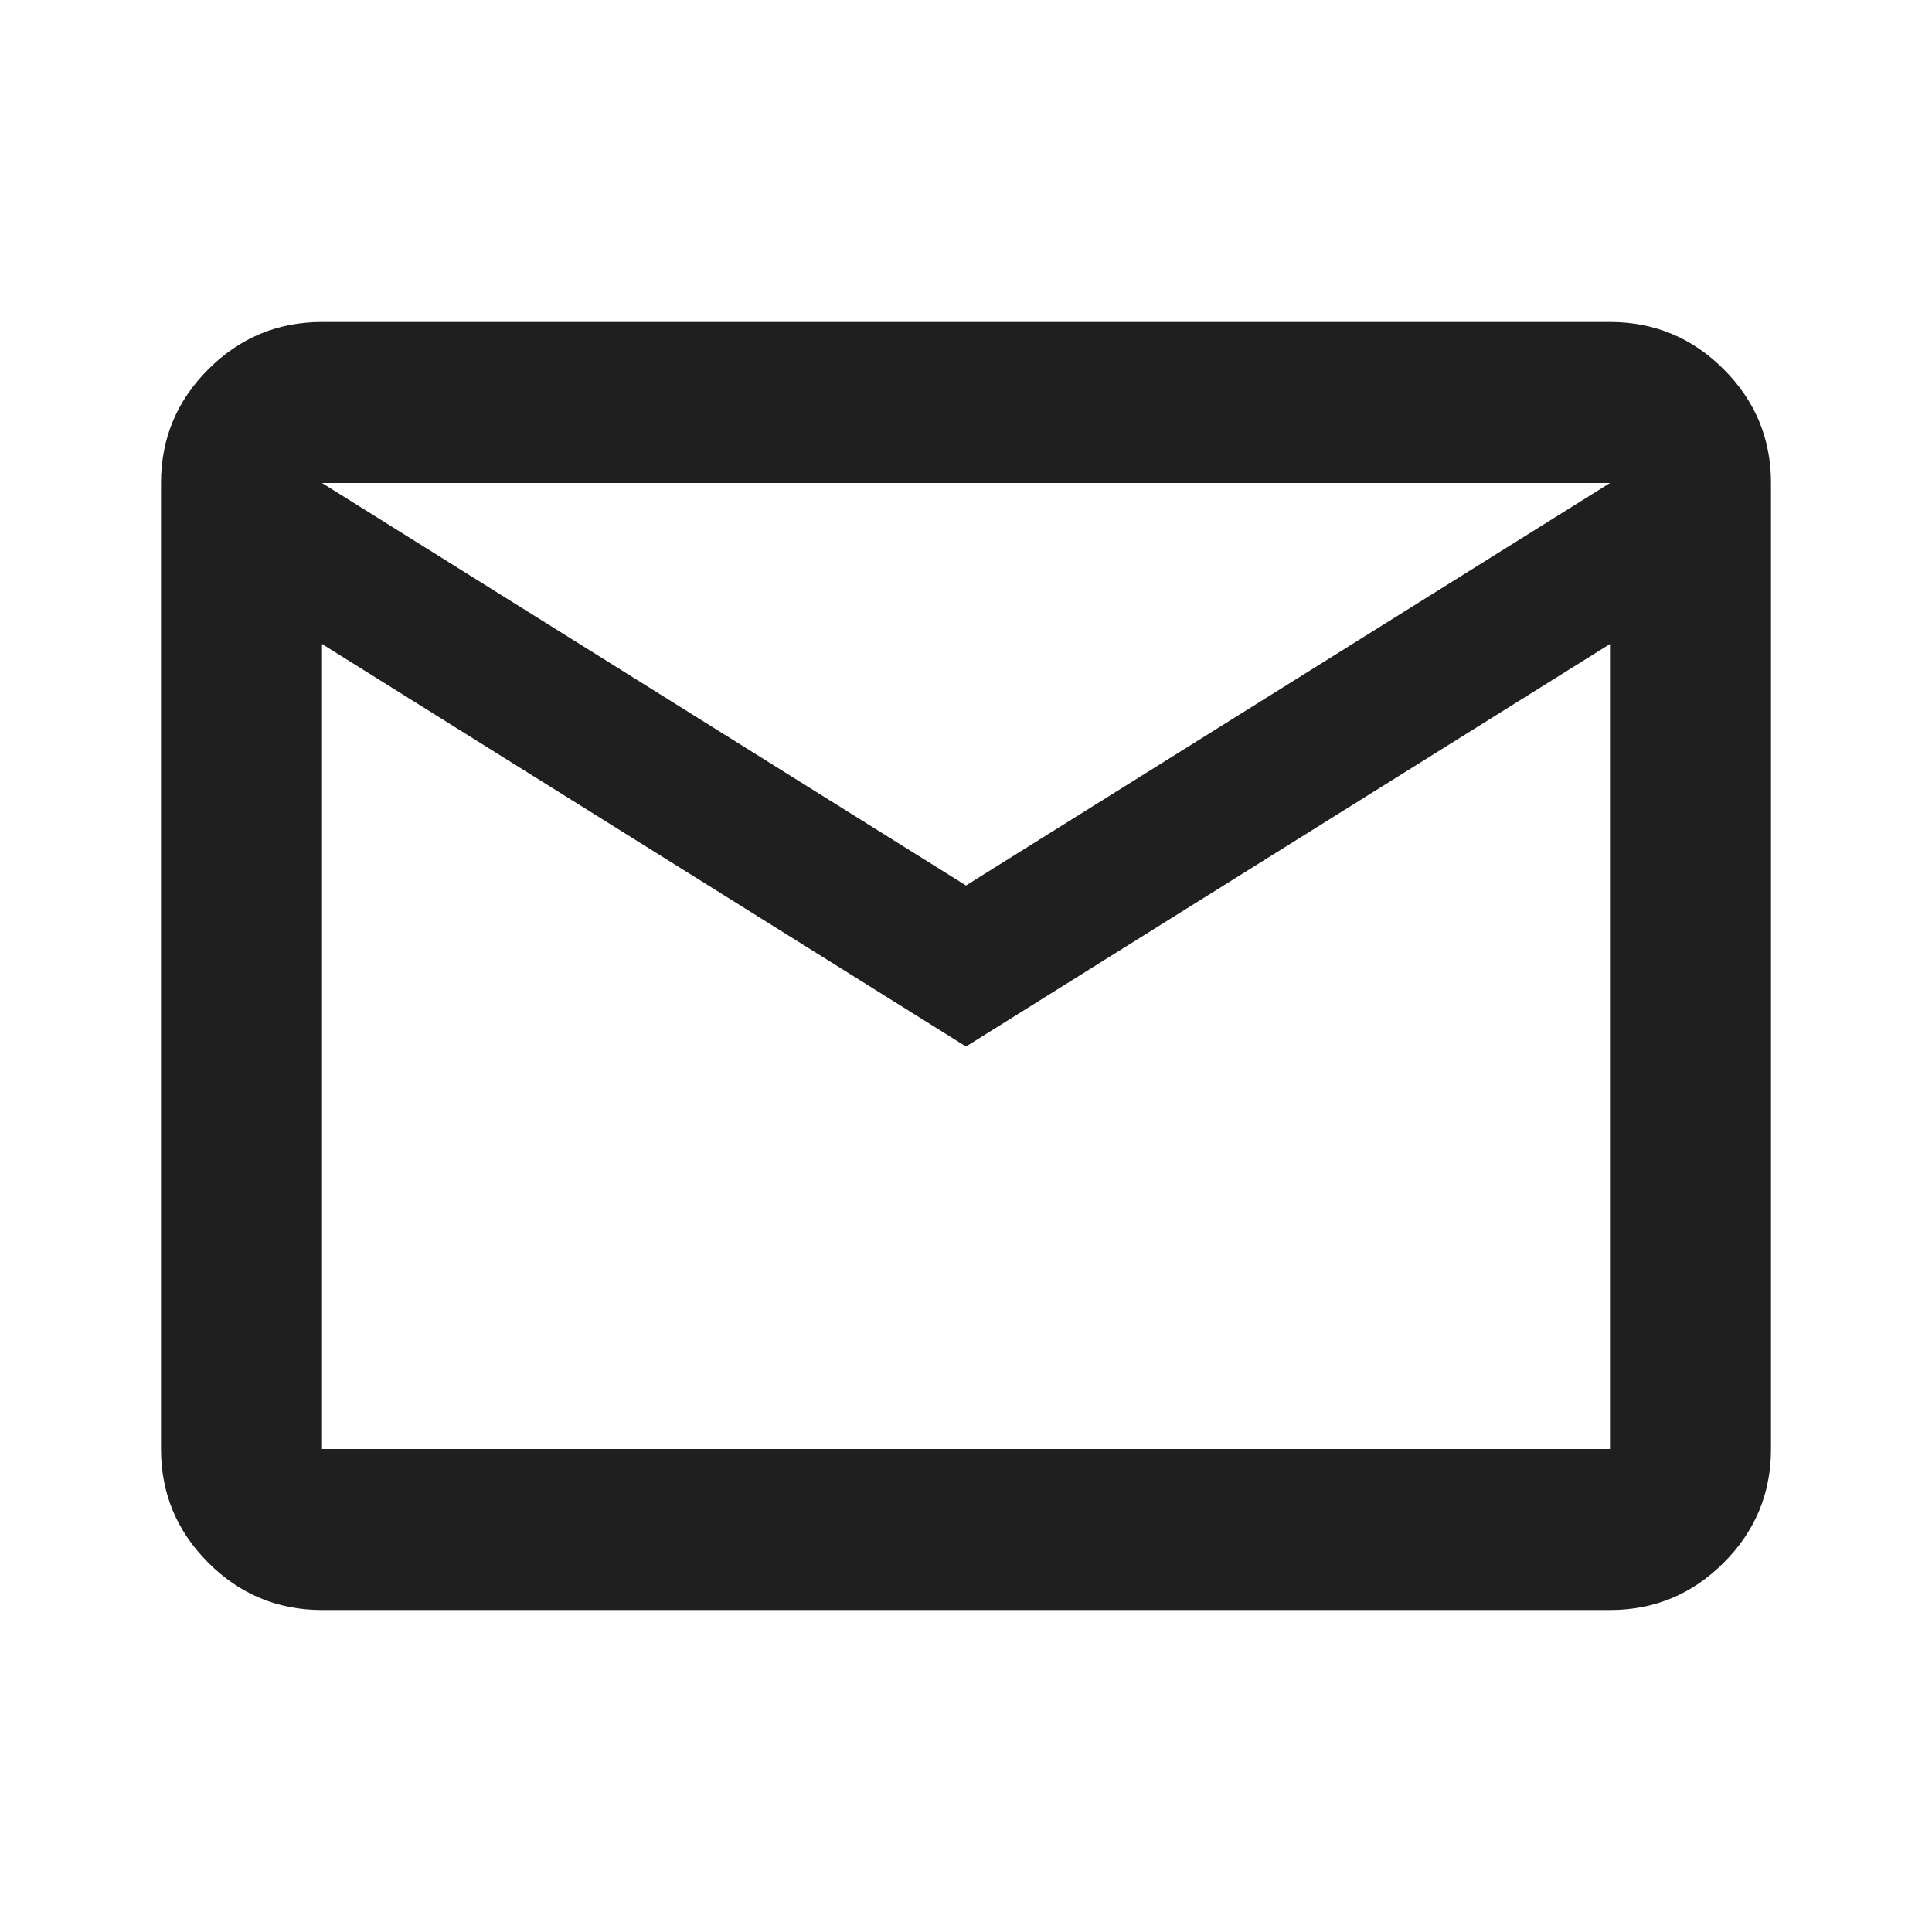
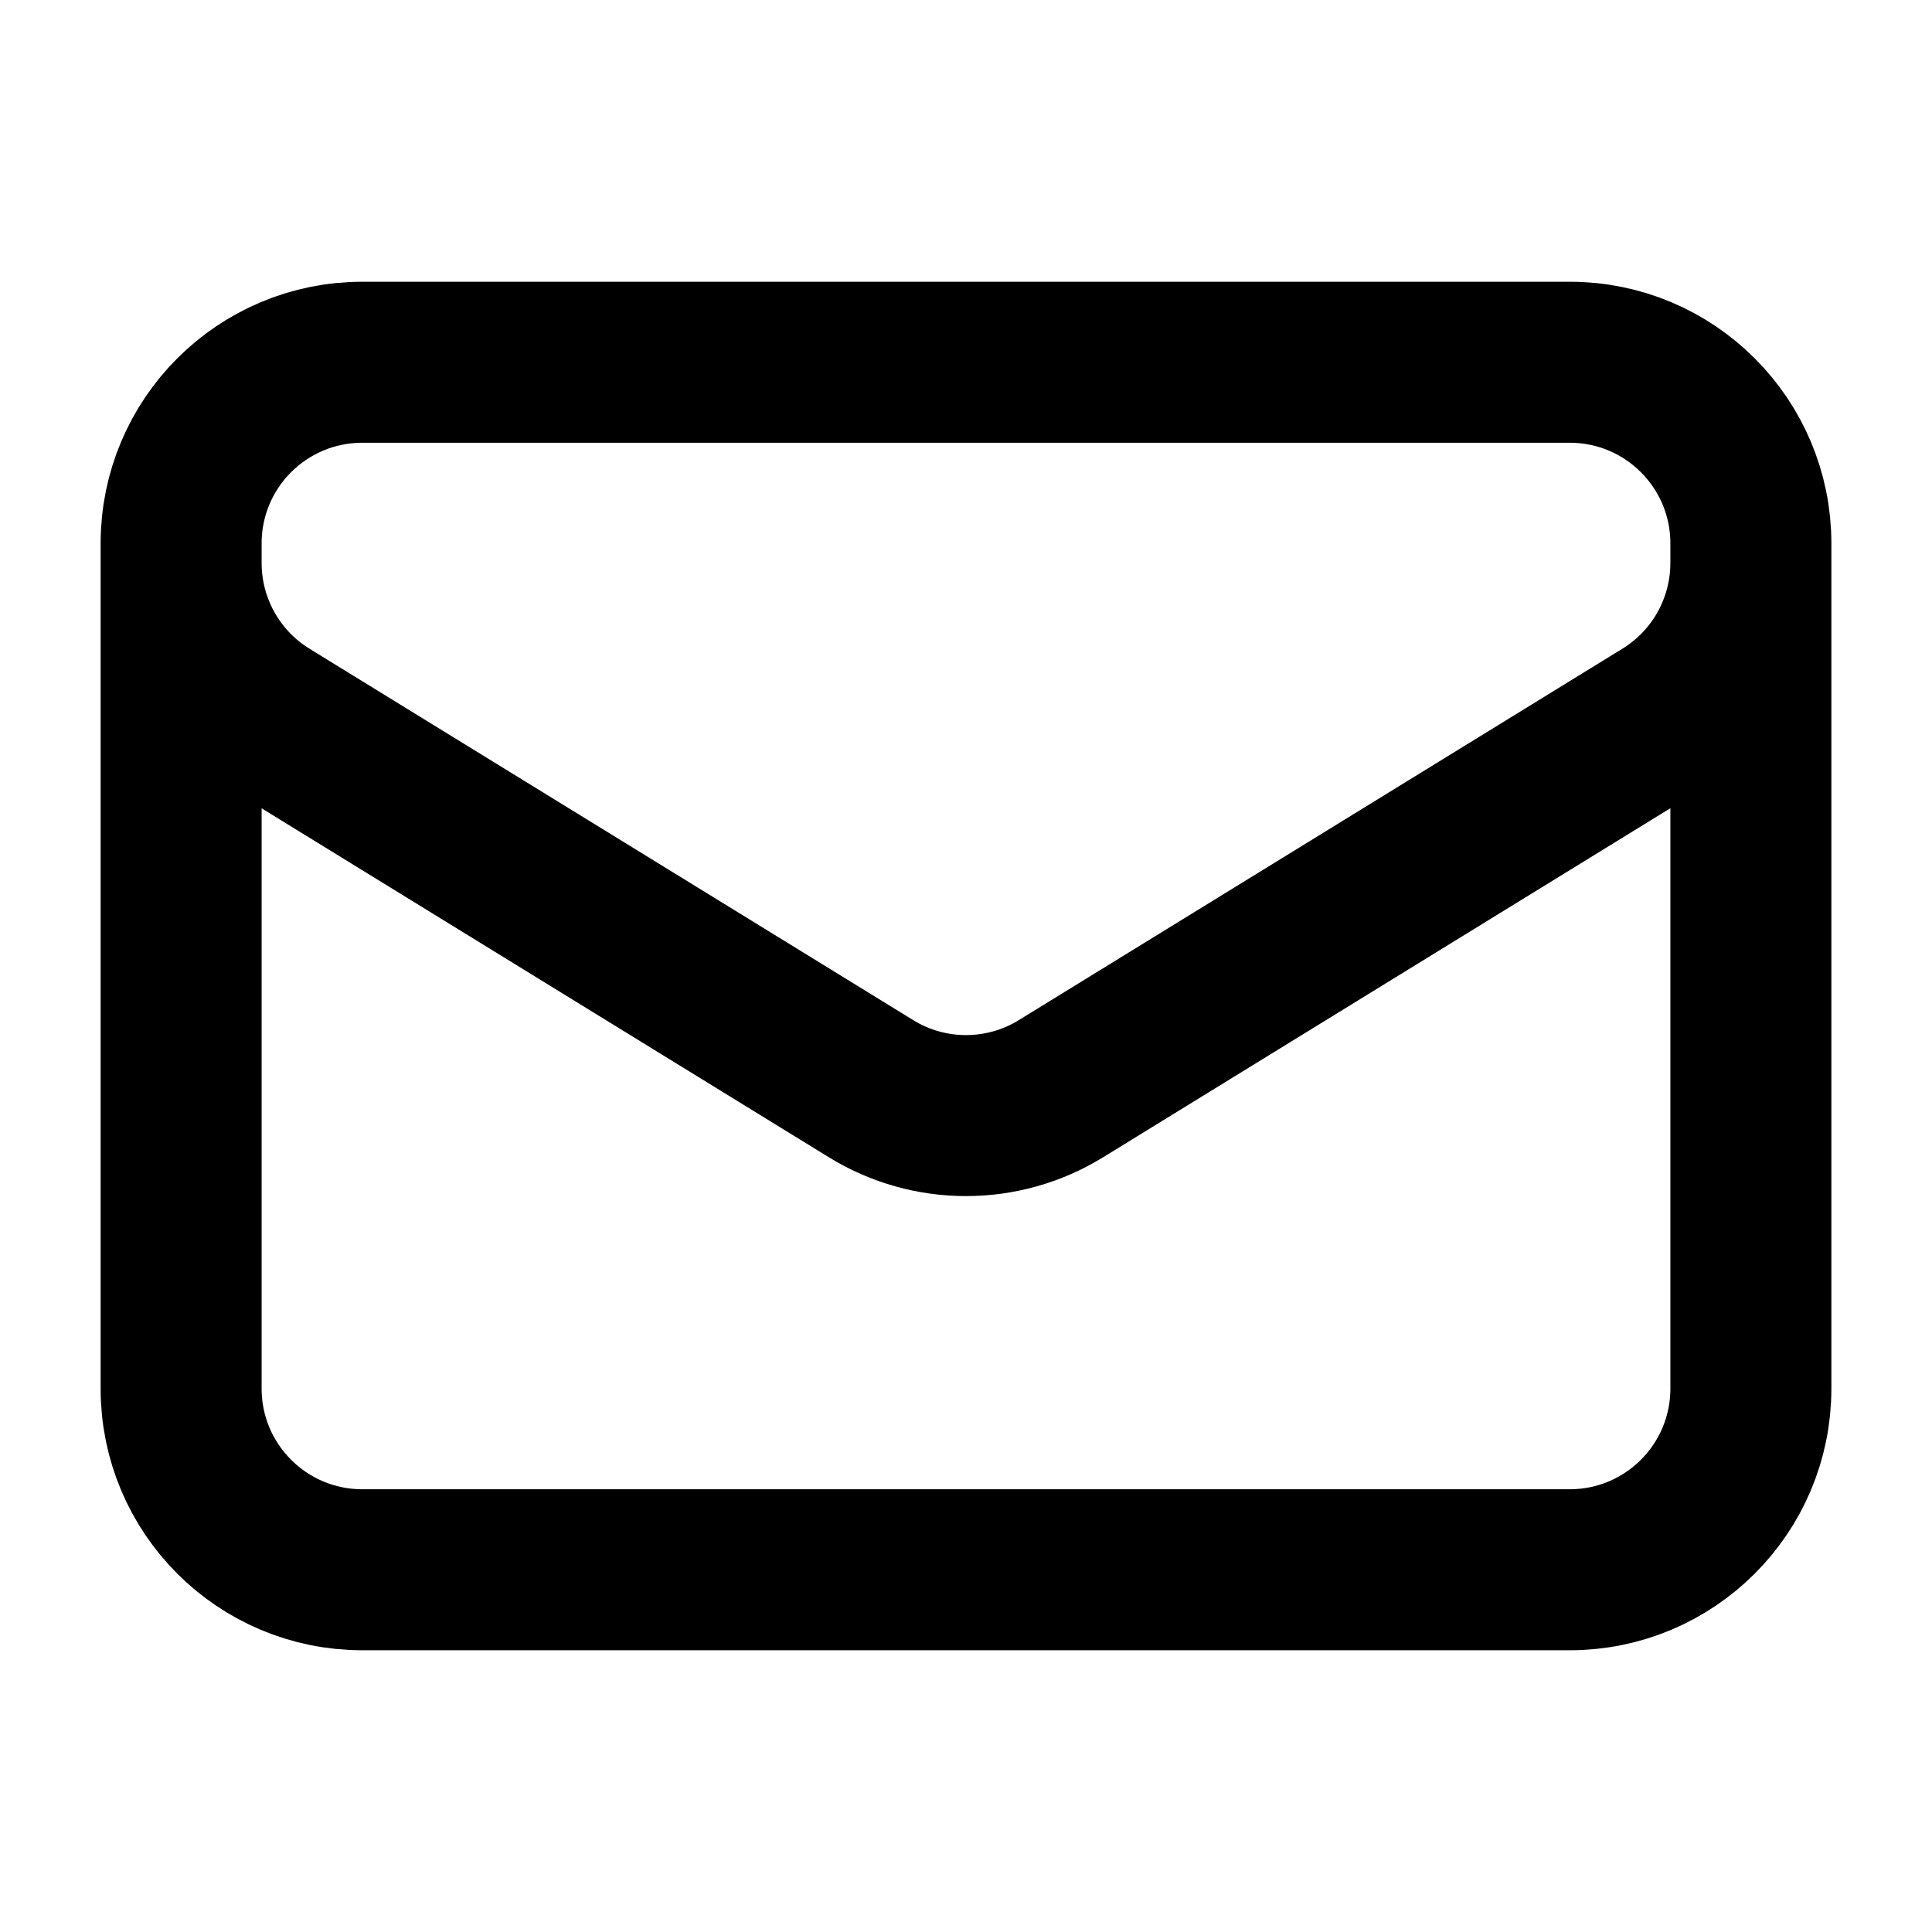
- <svg xmlns="http://www.w3.org/2000/svg" height="24px" viewBox="0 -960 960 960" width="24px" fill="#1f1f1f">
-   <path d="M160-160q-33 0-56.5-23.5T80-240v-480q0-33 23.5-56.5T160-800h640q33 0 56.5 23.5T880-720v480q0 33-23.5 56.5T800-160H160Zm320-280L160-640v400h640v-400L480-440Zm0-80 320-200H160l320 200ZM160-640v-80 480-400Z" />
+ <svg xmlns="http://www.w3.org/2000/svg" fill="none" viewBox="0 0 24 24" stroke-width="2" stroke="currentColor" class="size-6">
+   <path stroke-linecap="round" stroke-linejoin="round" d="M21.75 6.75v10.5a2.25 2.25 0 0 1-2.25 2.25h-15a2.25 2.25 0 0 1-2.25-2.25V6.75m19.5 0A2.25 2.25 0 0 0 19.5 4.5h-15a2.25 2.25 0 0 0-2.25 2.25m19.5 0v.243a2.25 2.25 0 0 1-1.07 1.916l-7.5 4.615a2.25 2.25 0 0 1-2.36 0L3.32 8.91a2.25 2.25 0 0 1-1.07-1.916V6.75" />
</svg>
